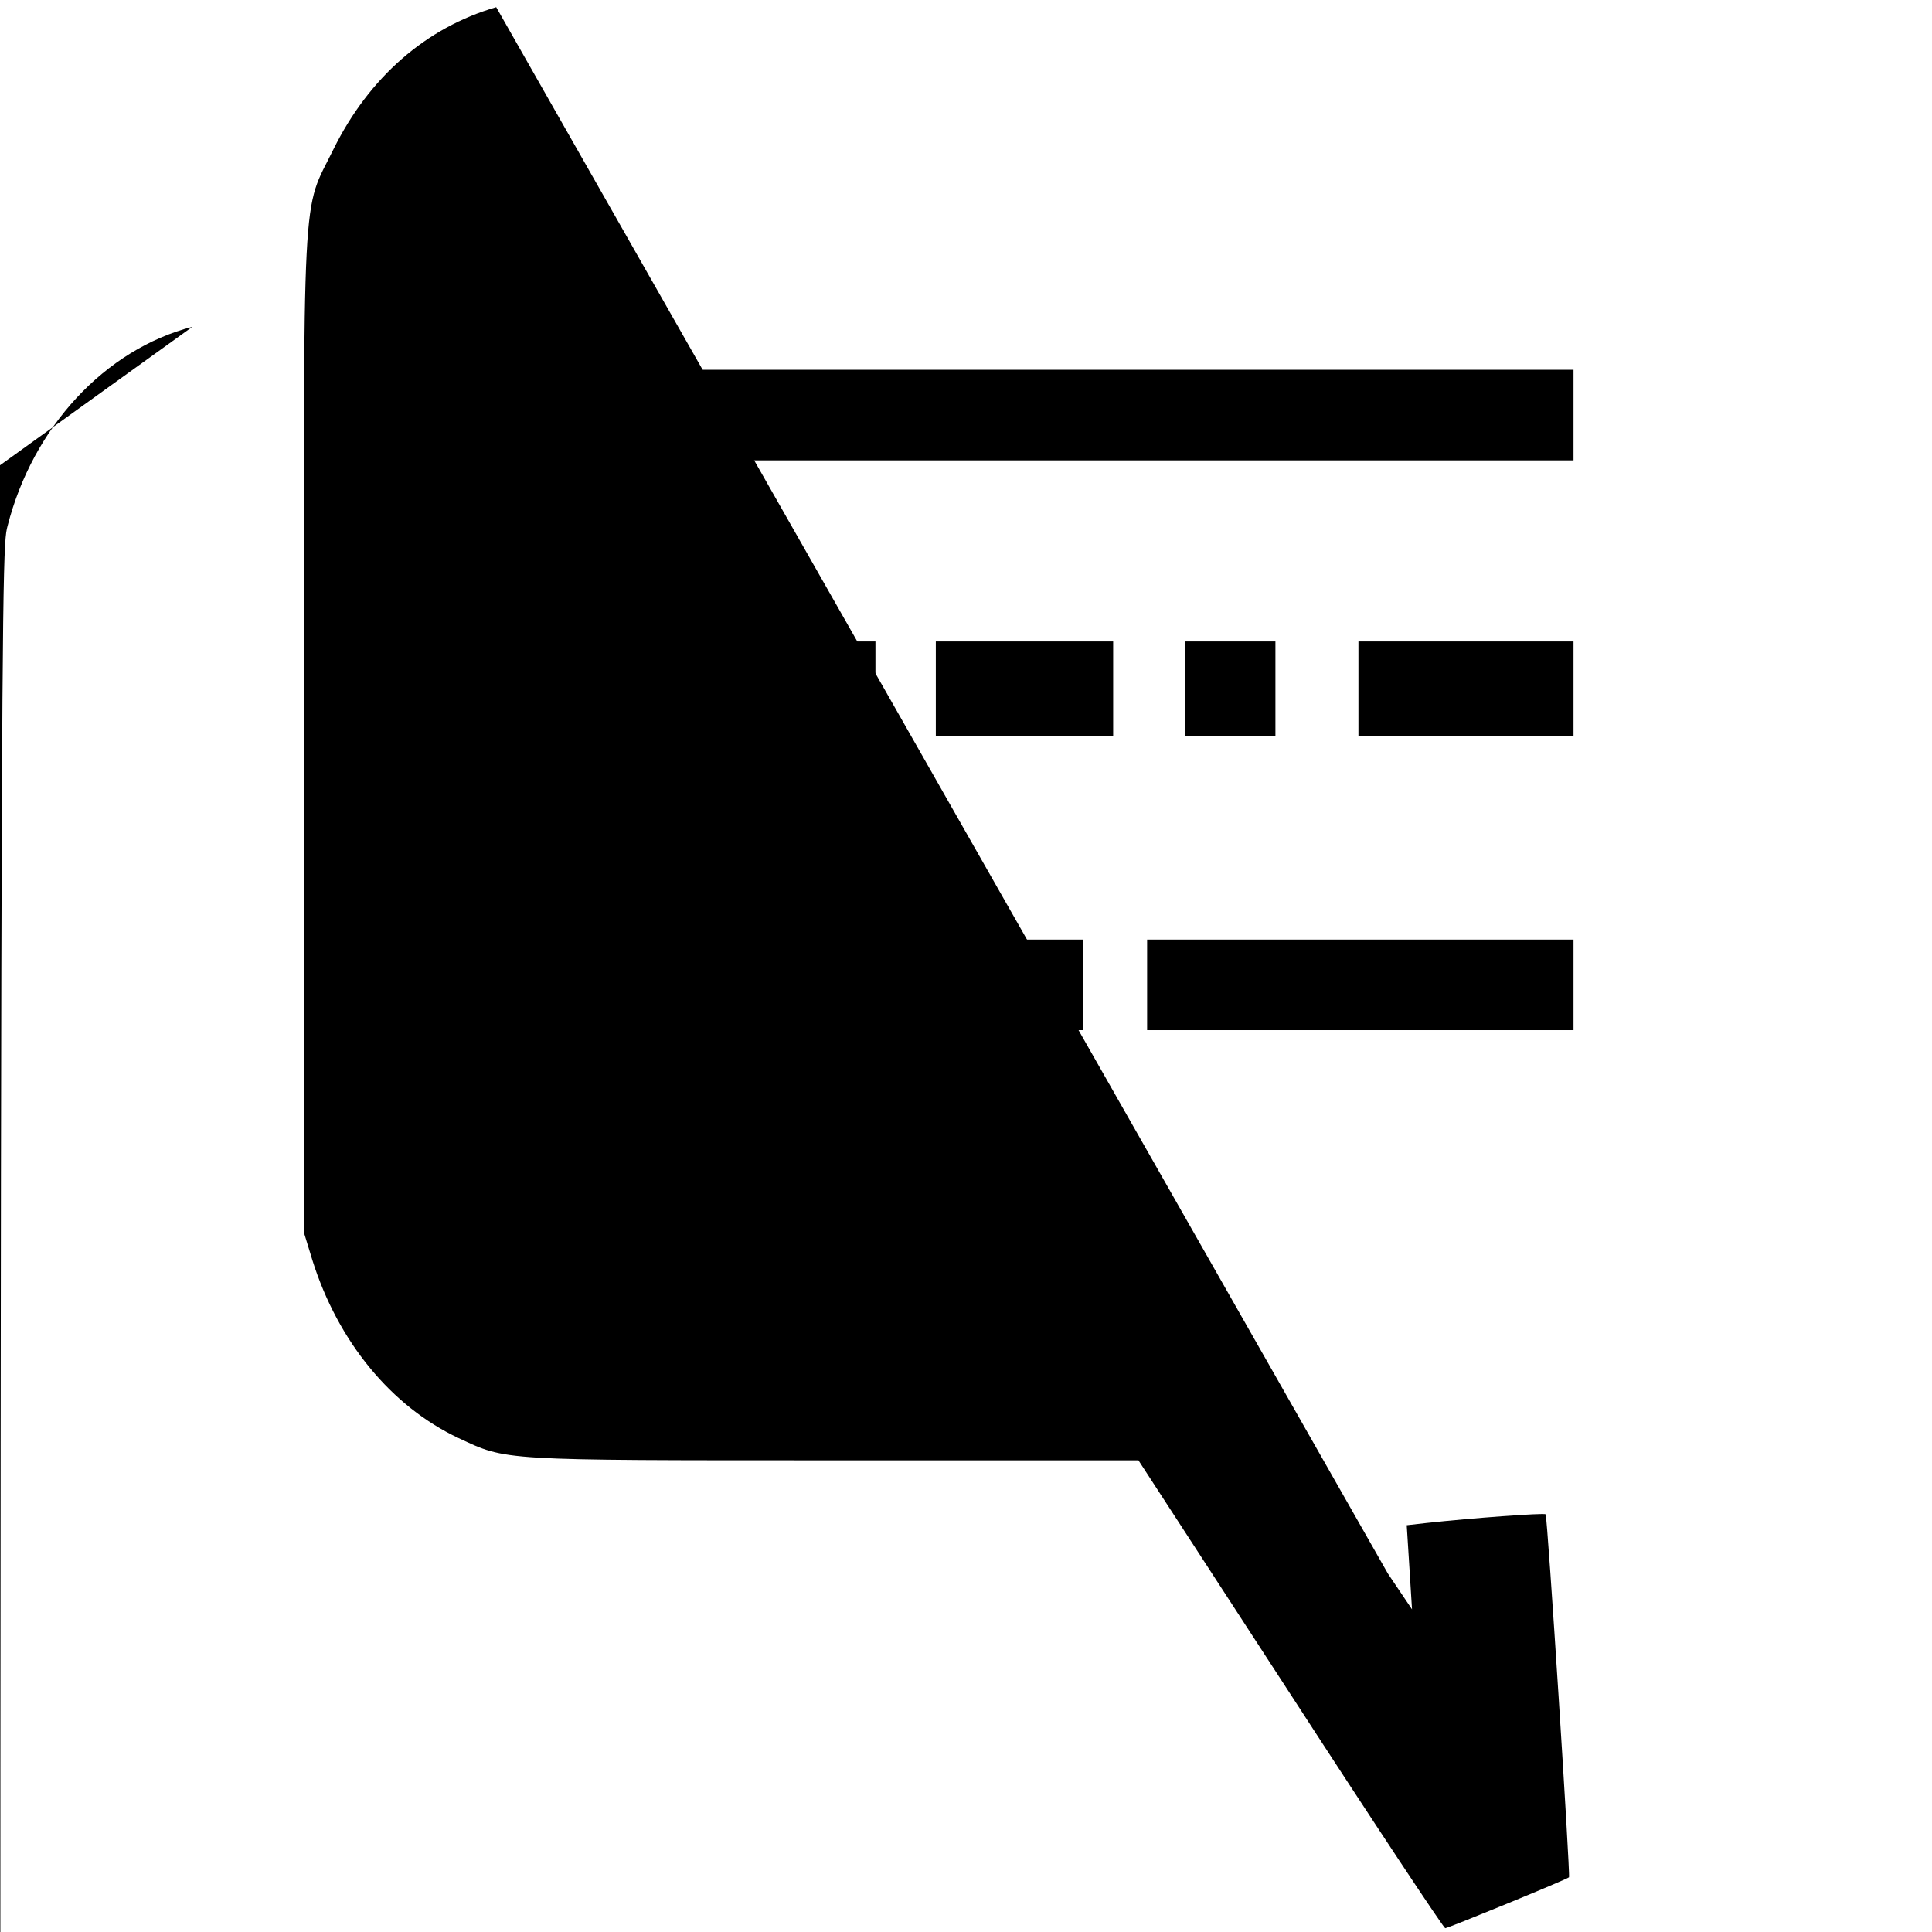
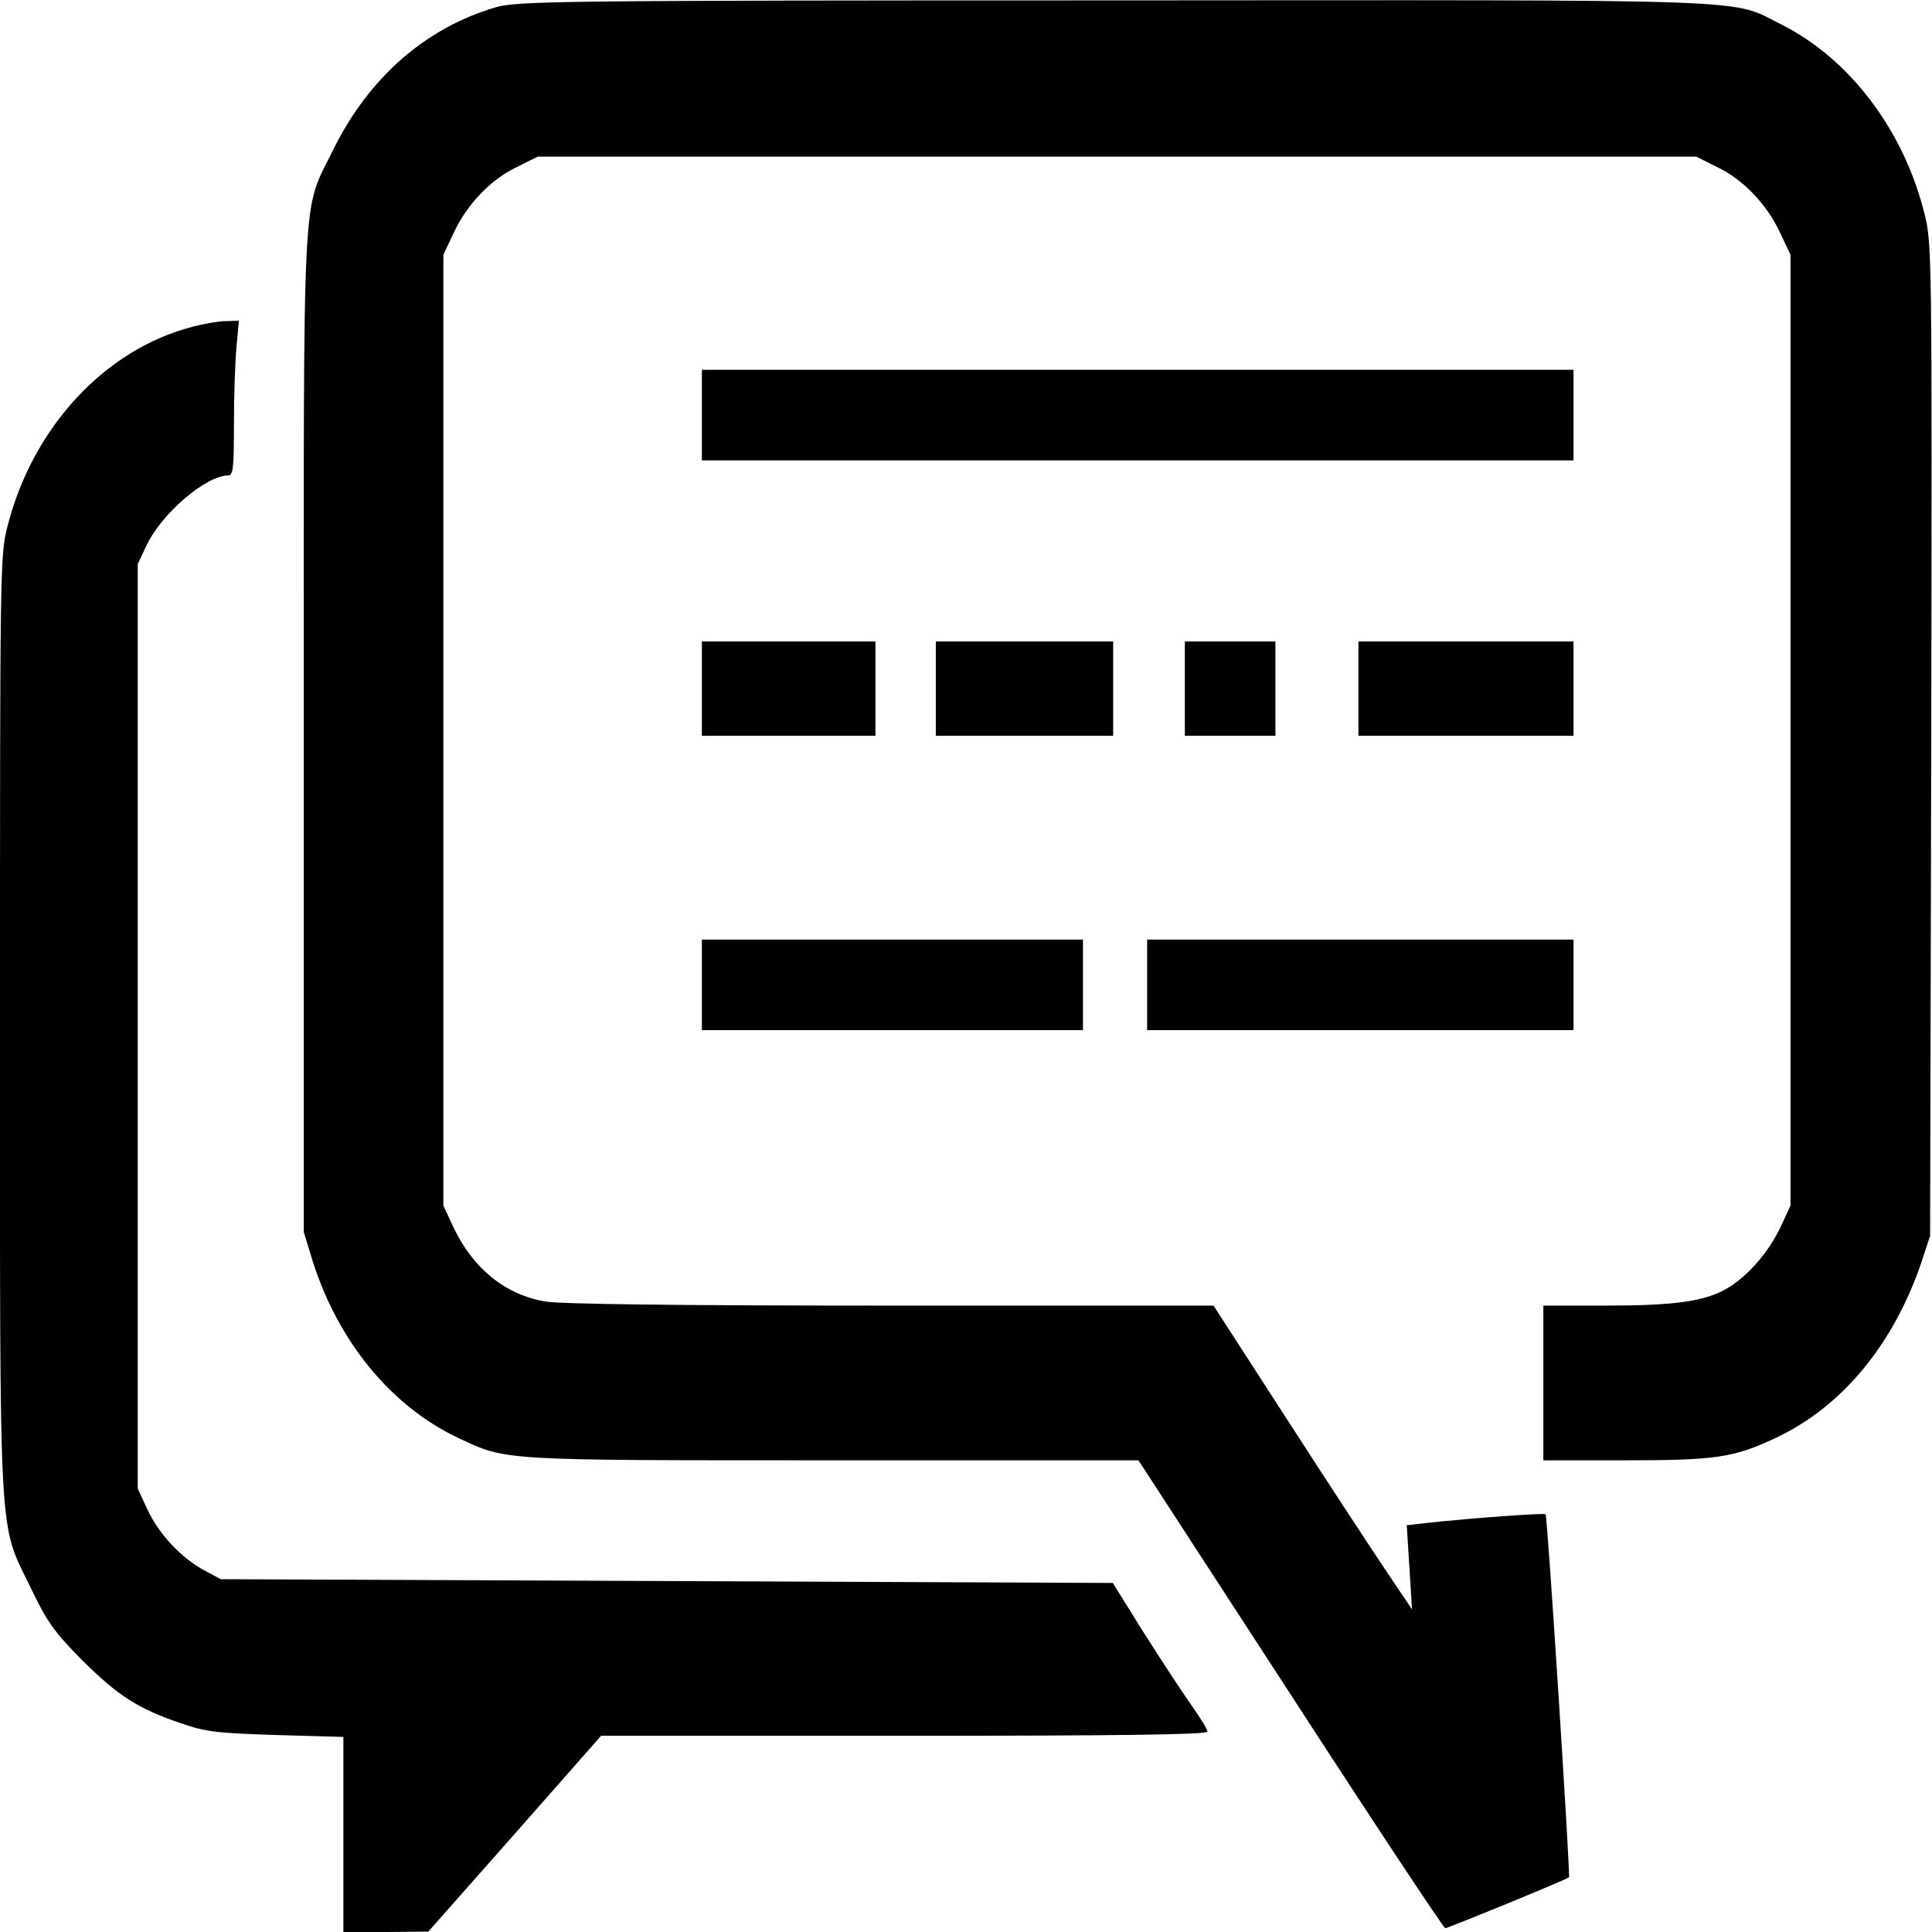
- <svg xmlns="http://www.w3.org/2000/svg" version="1.0" width="512pt" height="512pt" viewBox="0 0 512 512" preserveAspectRatio="xMidYMid meet">
-   <g transform="translate(0,512) scale(0.1,-0.1)" fill="#000000" stroke="none">
-     <path d="M1315 5101 c-186 -54 -337 -186 -431 -376 -85 -174 -79 -52 -79-1545 l0 -1325 23 -75 c68 -216 209 -387 387 -471 129 -60 104 -59 991 -59l811 0 403 -620 c221 -341 406 -620 410 -620 7 0 322 129 328 135 4 3 -57 958-62 962 -4 4 -196 -10 -315 -23 l-53 -6 7 -111 7 -112 -64 95 c-35 52 -154233 -263 402 l-199 308 -856 0 c-568 0 -876 4 -916 11 -107 19 -191 88 -243198 l-26 56 0 1260 0 1260 27 57 c35 76 98 142 167 175 l56 28 1535 0 1535 056 -28 c69 -33 132 -99 167 -175 l27 -57 0 -1260 0 -1260 -26 -56 c-32 -68-88 -132 -143 -164 -59 -34 -138 -45 -323 -45 l-163 0 0 -205 0 -205 218 0c238 0 287 7 397 59 176 82 313 248 387 466 l23 70 3 1314 c2 1292 2 1316 -181395 -55 221 -198 410 -379 501 -139 69 -19 65 -1767 64 -1473 0 -1583 -2-1639 -18z" />
-     <path d="M510 4254 c-232 -60 -423 -266 -490 -528 -20 -77 -20 -107 -20 -13230 -1407 -5 -1312 82 -1492 43 -90 62 -116 136 -191 95 -94 147 -128 262 -16766 -23 96 -26 253 -31 l177 -5 0 -258 0 -259 113 0 112 1 229 259 229 260 8030 c565 0 804 3 804 11 0 6 -20 38 -44 72 -24 34 -81 121 -126 192 l-81 130-1182 5 -1182 5 -43 23 c-61 33 -120 95 -151 161 l-26 56 0 1225 0 1225 22 47c39 85 158 188 218 188 13 0 15 21 15 138 0 75 3 167 7 205 l6 67 -34 -1 c-190 -59 -7 -89 -15z" />
-     <path d="M1860 4020 l0 -120 1155 0 1155 0 0 120 0 120 -1155 0 -1155 0 0-120z" />
-     <path d="M1860 3295 l0 -125 230 0 230 0 0 125 0 125 -230 0 -230 0 0 -125z" />
-     <path d="M2480 3295 l0 -125 235 0 235 0 0 125 0 125 -235 0 -235 0 0 -125z" />
-     <path d="M3140 3295 l0 -125 120 0 120 0 0 125 0 125 -120 0 -120 0 0 -125z" />
-     <path d="M3600 3295 l0 -125 285 0 285 0 0 125 0 125 -285 0 -285 0 0 -125z" />
-     <path d="M1860 2510 l0 -120 505 0 505 0 0 120 0 120 -505 0 -505 0 0 -120z" />
-     <path d="M3040 2510 l0 -120 565 0 565 0 0 120 0 120 -565 0 -565 0 0 -120z" />
+ <svg xmlns="http://www.w3.org/2000/svg" version="1.0" viewBox="0 0 512 512">
+   <defs />
+   <g transform="matrix(.1 0 0 -.1 0 512)">
+     <path d="M1315 5101c-186-54-337-186-431-376-85-174-79-52-79-1545V1855l23-75c68-216 209-387 387-471 129-60 104-59 991-59h811l403-620c221-341 406-620 410-620 7 0 322 129 328 135 4 3-57 958-62 962-4 4-196-10-315-23l-53-6 7-111 7-112-64 95c-35 52-154 233-263 402l-199 308h-856c-568 0-876 4-916 11-107 19-191 88-243 198l-26 56v2520l27 57c35 76 98 142 167 175l56 28h3070l56-28c69-33 132-99 167-175l27-57V1925l-26-56c-32-68-88-132-143-164-59-34-138-45-323-45h-163v-410h218c238 0 287 7 397 59 176 82 313 248 387 466l23 70 3 1314c2 1292 2 1316-18 1395-55 221-198 410-379 501-139 69-19 65-1767 64-1473 0-1583-2-1639-18z" />
+     <path d="M510 4254c-232-60-423-266-490-528-20-77-20-107-20-1323C0 996-5 1091 82 911c43-90 62-116 136-191 95-94 147-128 262-167 66-23 96-26 253-31l177-5V0h113l112 1 229 259 229 260h803c565 0 804 3 804 11 0 6-20 38-44 72s-81 121-126 192l-81 130-1182 5-1182 5-43 23c-61 33-120 95-151 161l-26 56v2450l22 47c39 85 158 188 218 188 13 0 15 21 15 138 0 75 3 167 7 205l6 67-34-1c-19 0-59-7-89-15zM1860 4020v-120h2310v240H1860v-120zM1860 3295v-125h460v250h-460v-125zM2480 3295v-125h470v250h-470v-125zM3140 3295v-125h240v250h-240v-125zM3600 3295v-125h570v250h-570v-125z" />
+     <path d="M1860 2510v-120h1010v240H1860v-120zM3040 2510v-120h1130v240H3040v-120z" />
  </g>
</svg>
